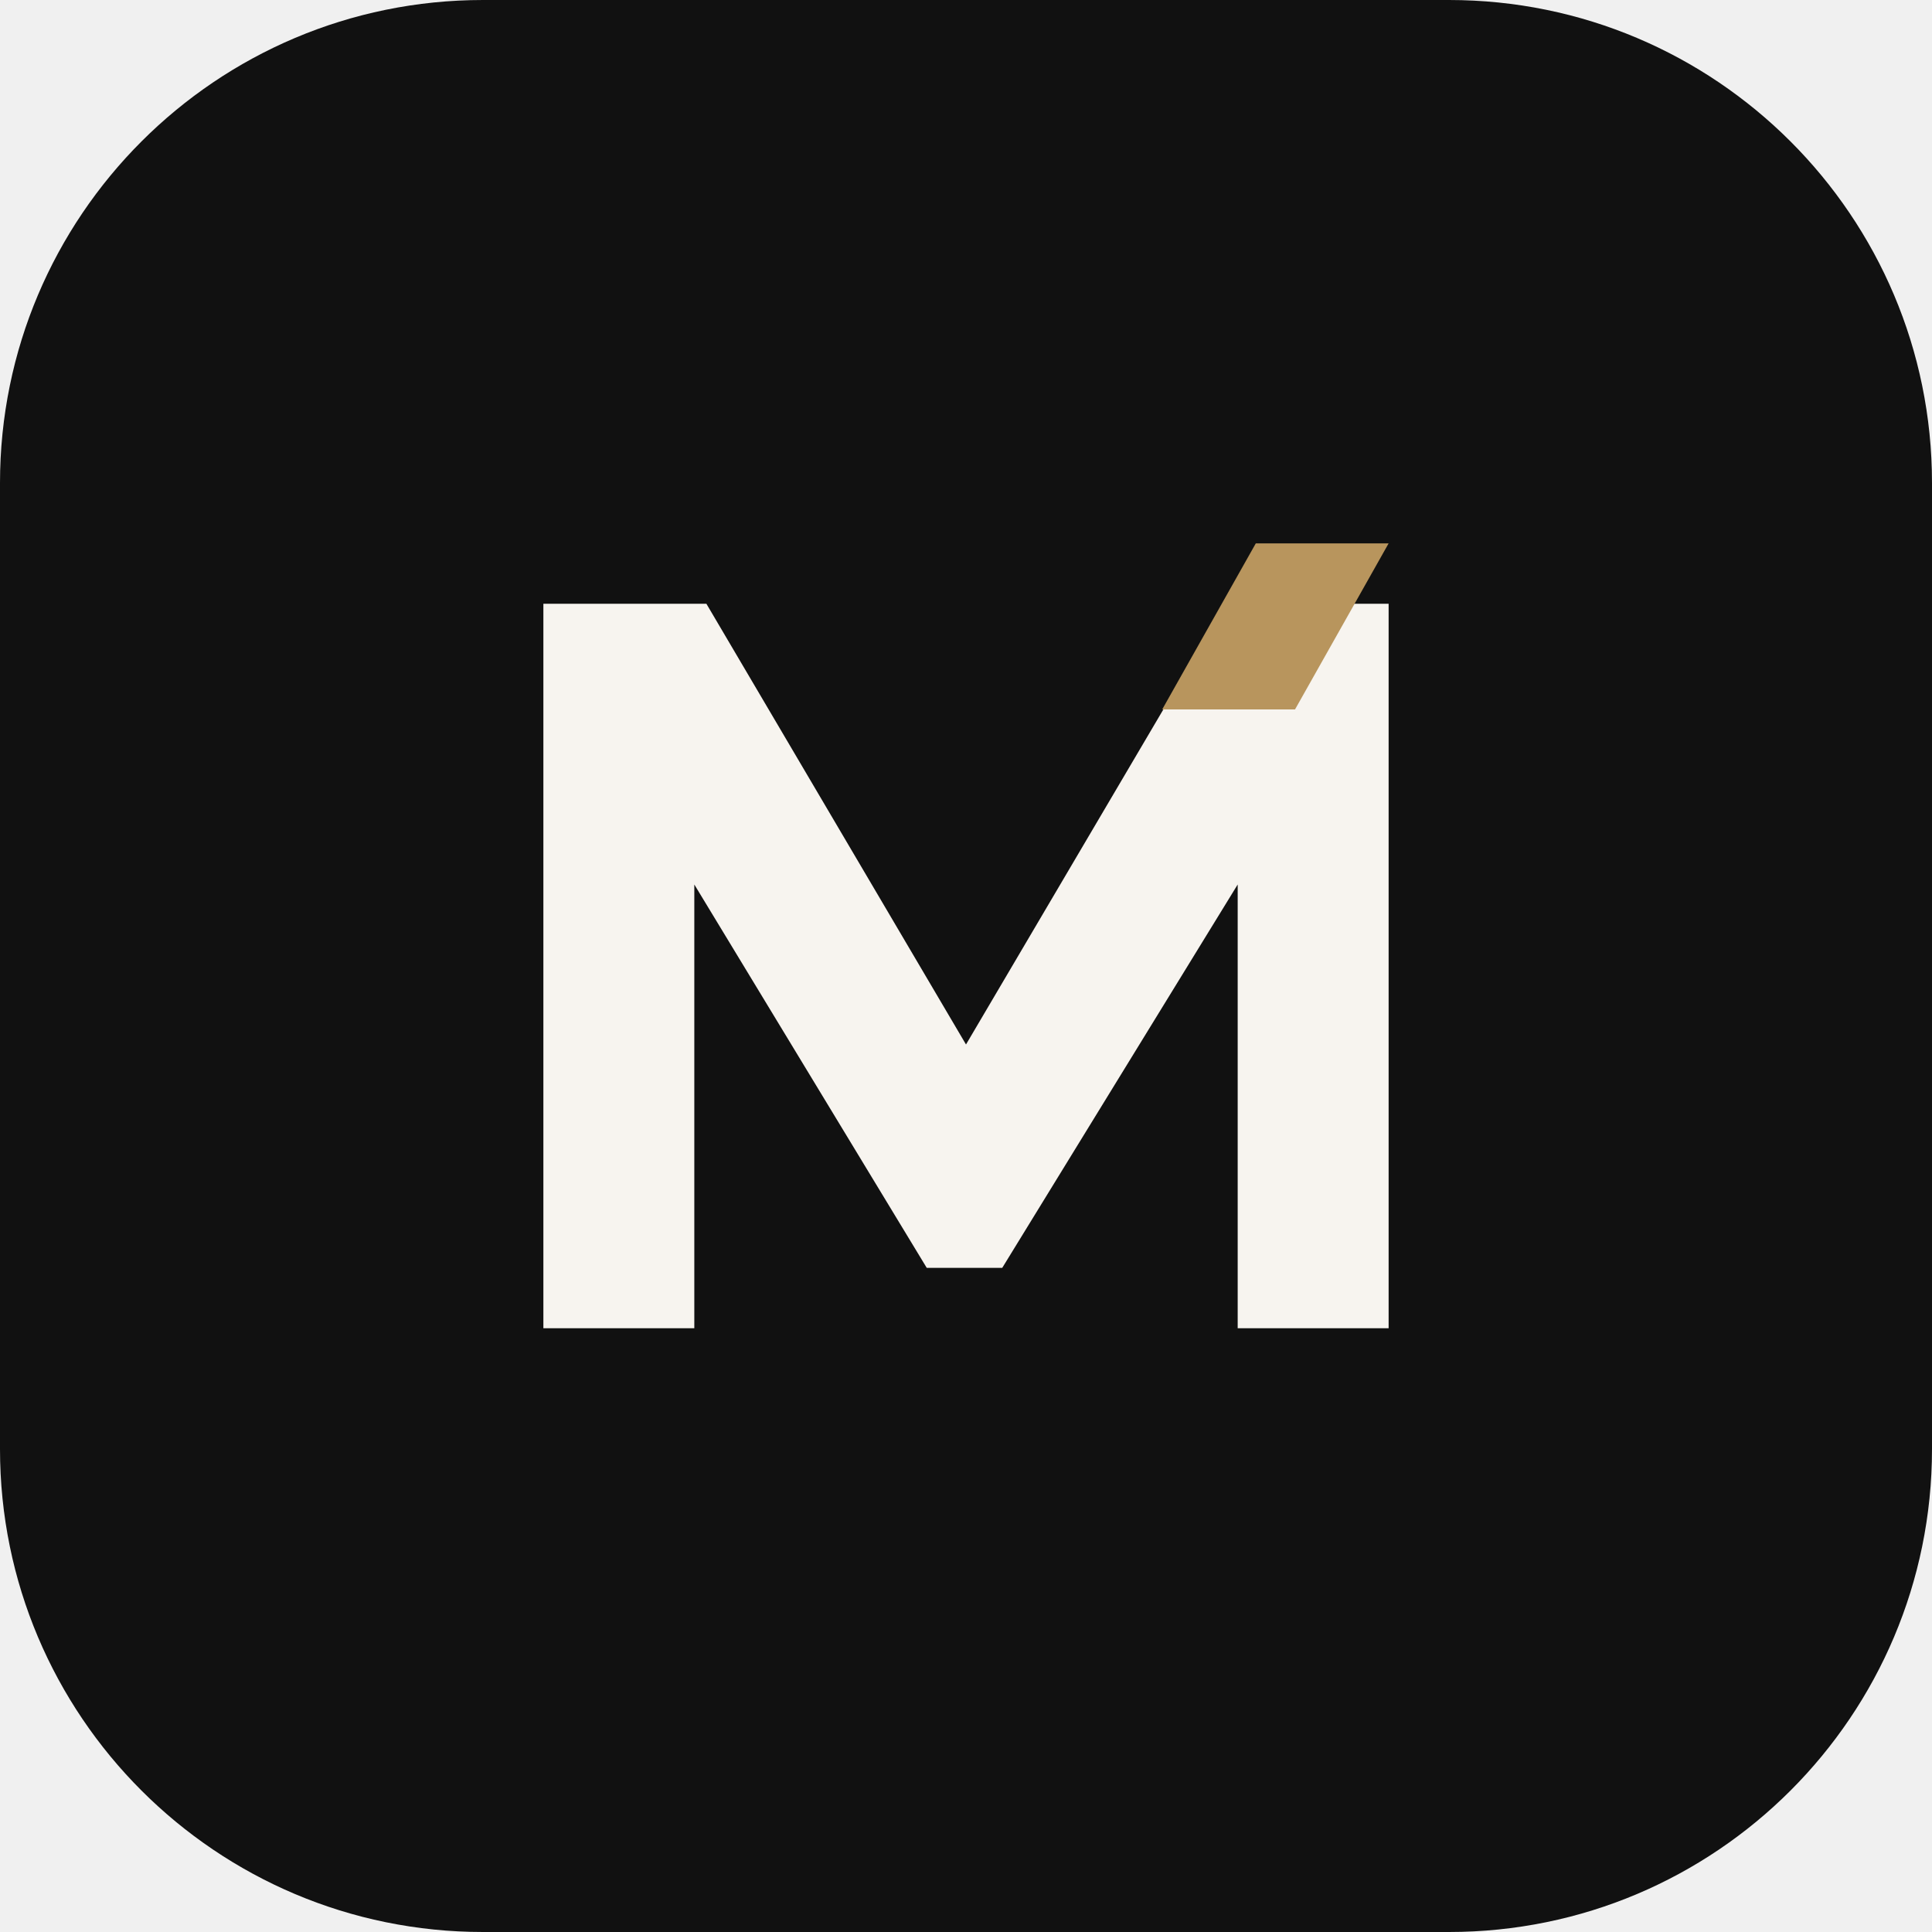
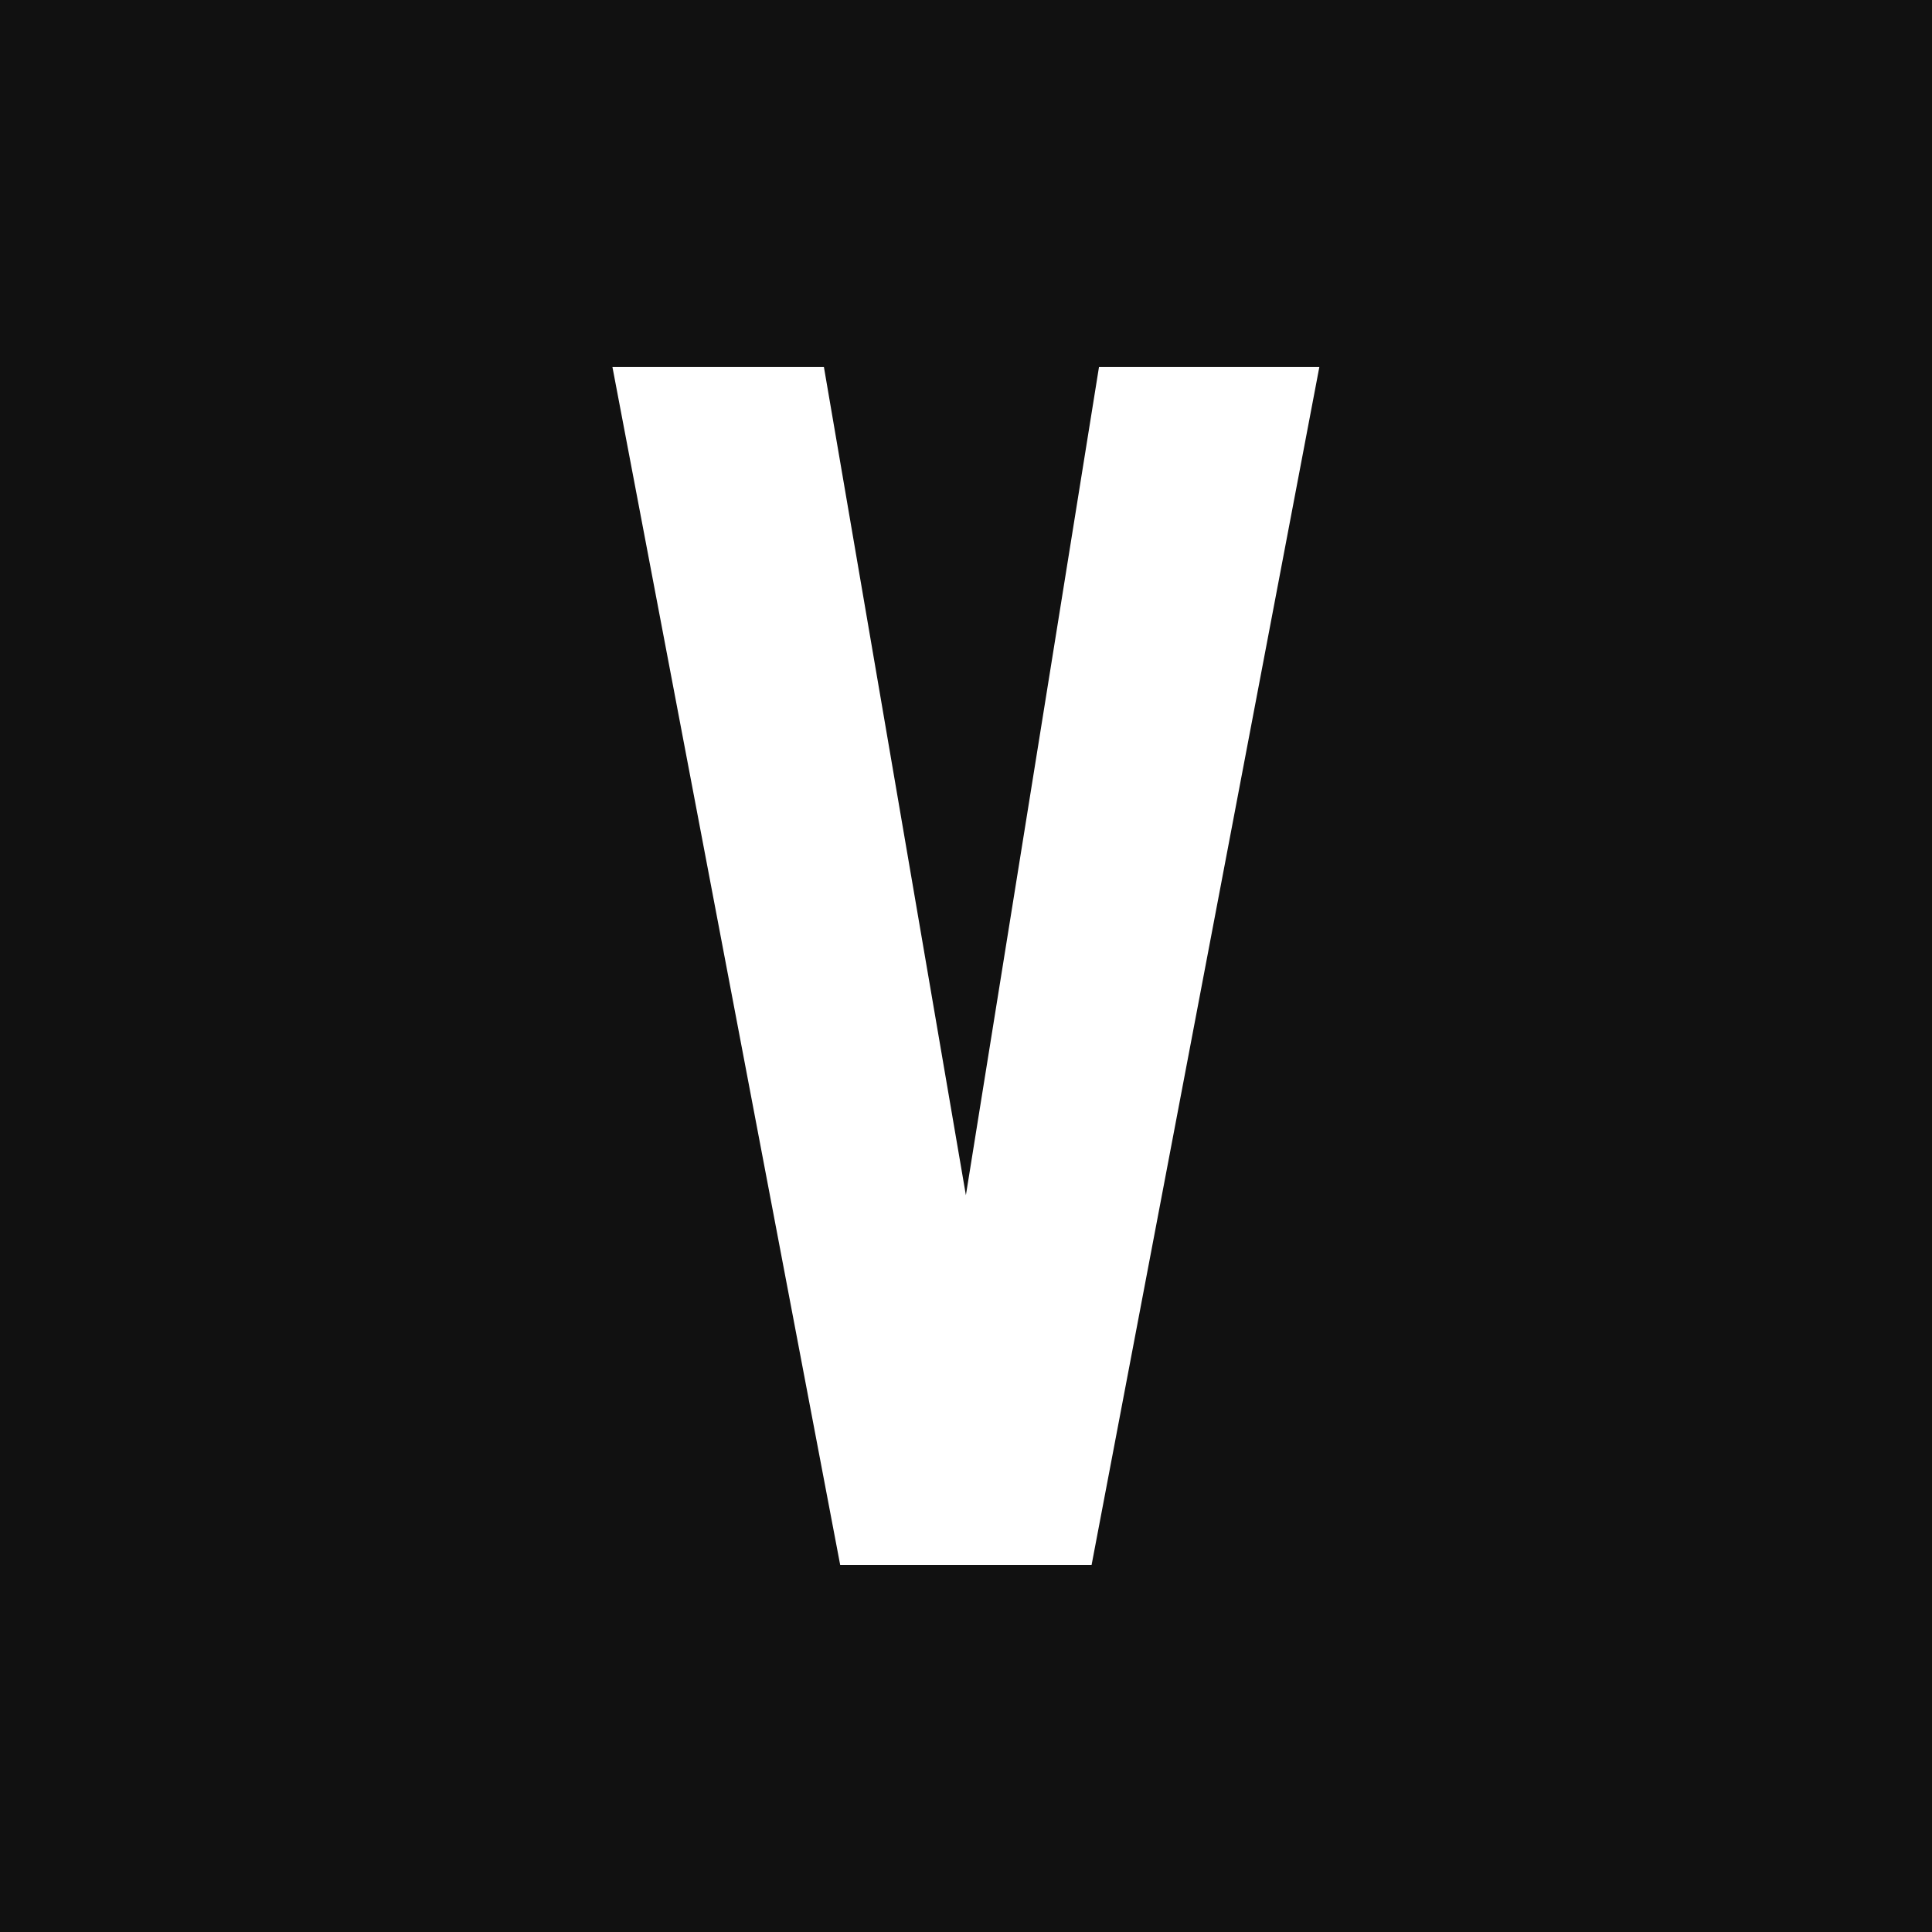
<svg xmlns="http://www.w3.org/2000/svg" viewBox="0 0 64 64">
-   <rect width="64" height="64" rx="16" fill="#111111" />
-   <path d="M18 44V20h5.4l8.6 14.6L40.6 20H46v24h-5V29.3L33.2 42h-2.5L23 29.3V44Z" fill="#f7f4ef" />
-   <path d="M46 18h-4.4l-3.1 5.5h4.4z" fill="#b8955d" />
+   <rect width="64" height="64" fill="#111111" />
+   <g transform="translate(19.21 51.84) scale(0.04899 -0.04899)">
+     <path fill="#ffffff" d="M176 0 22 810H165L261 250L351 810H500L346 0Z" />
+   </g>
</svg>
